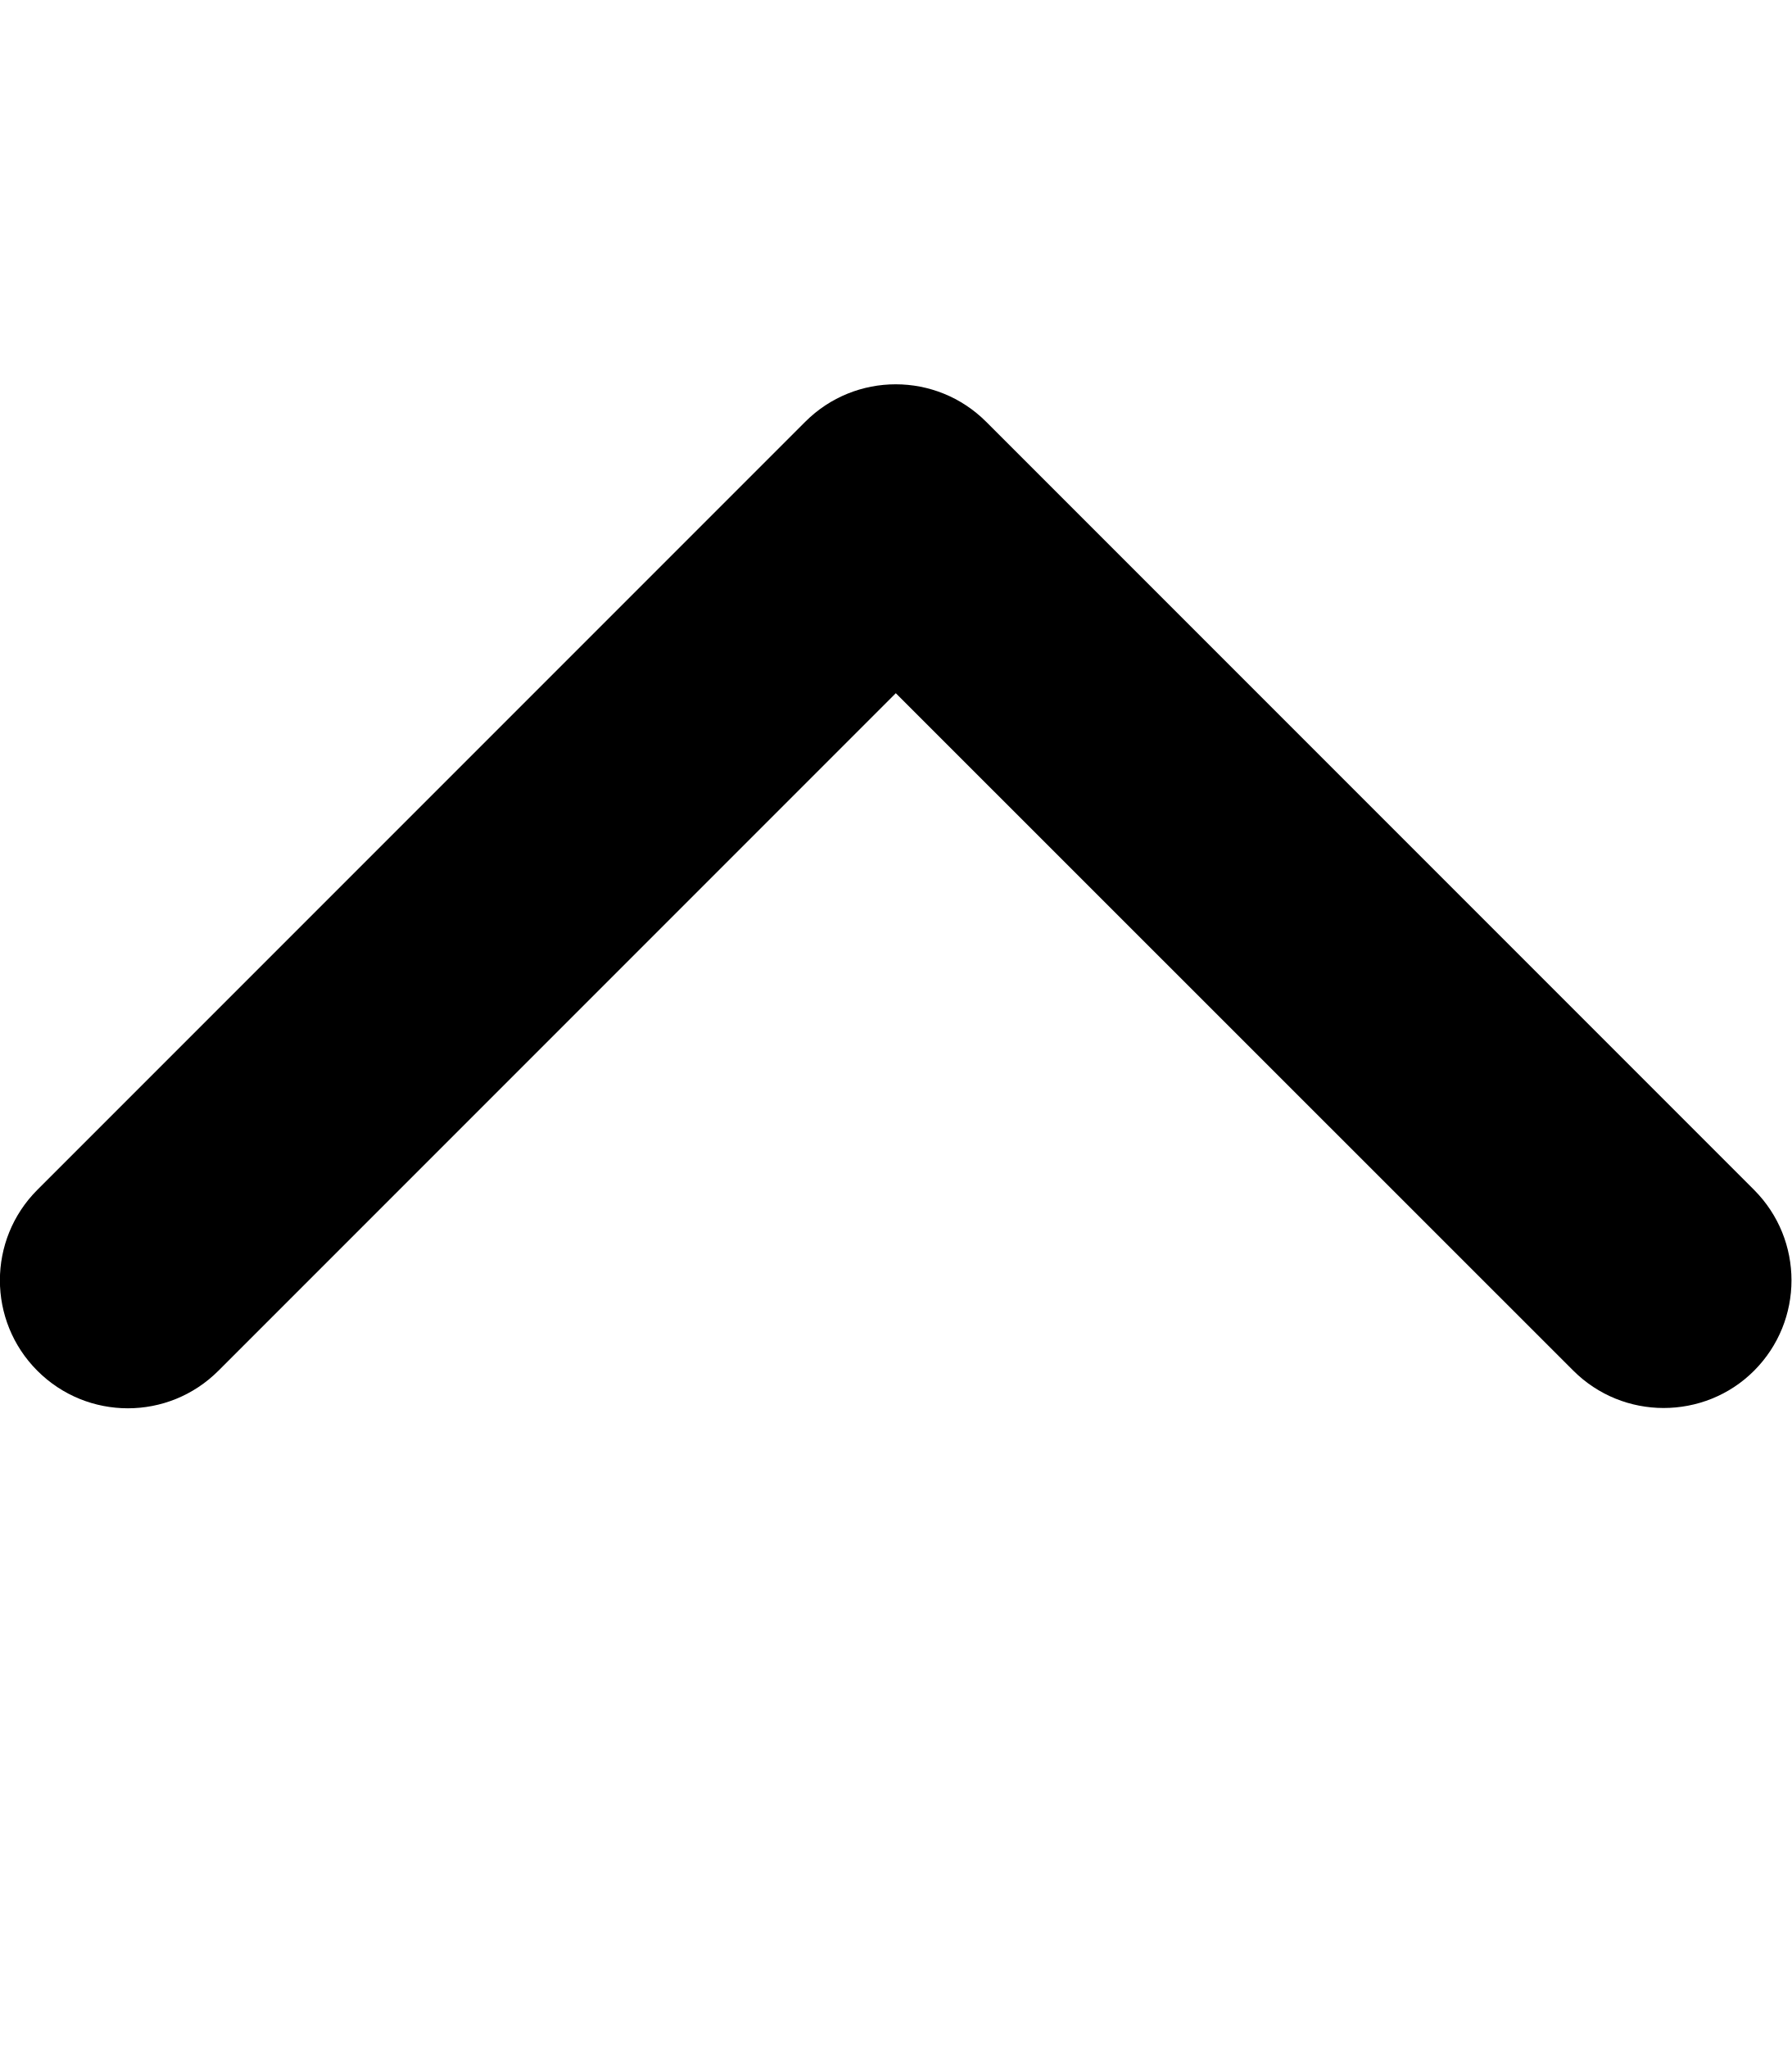
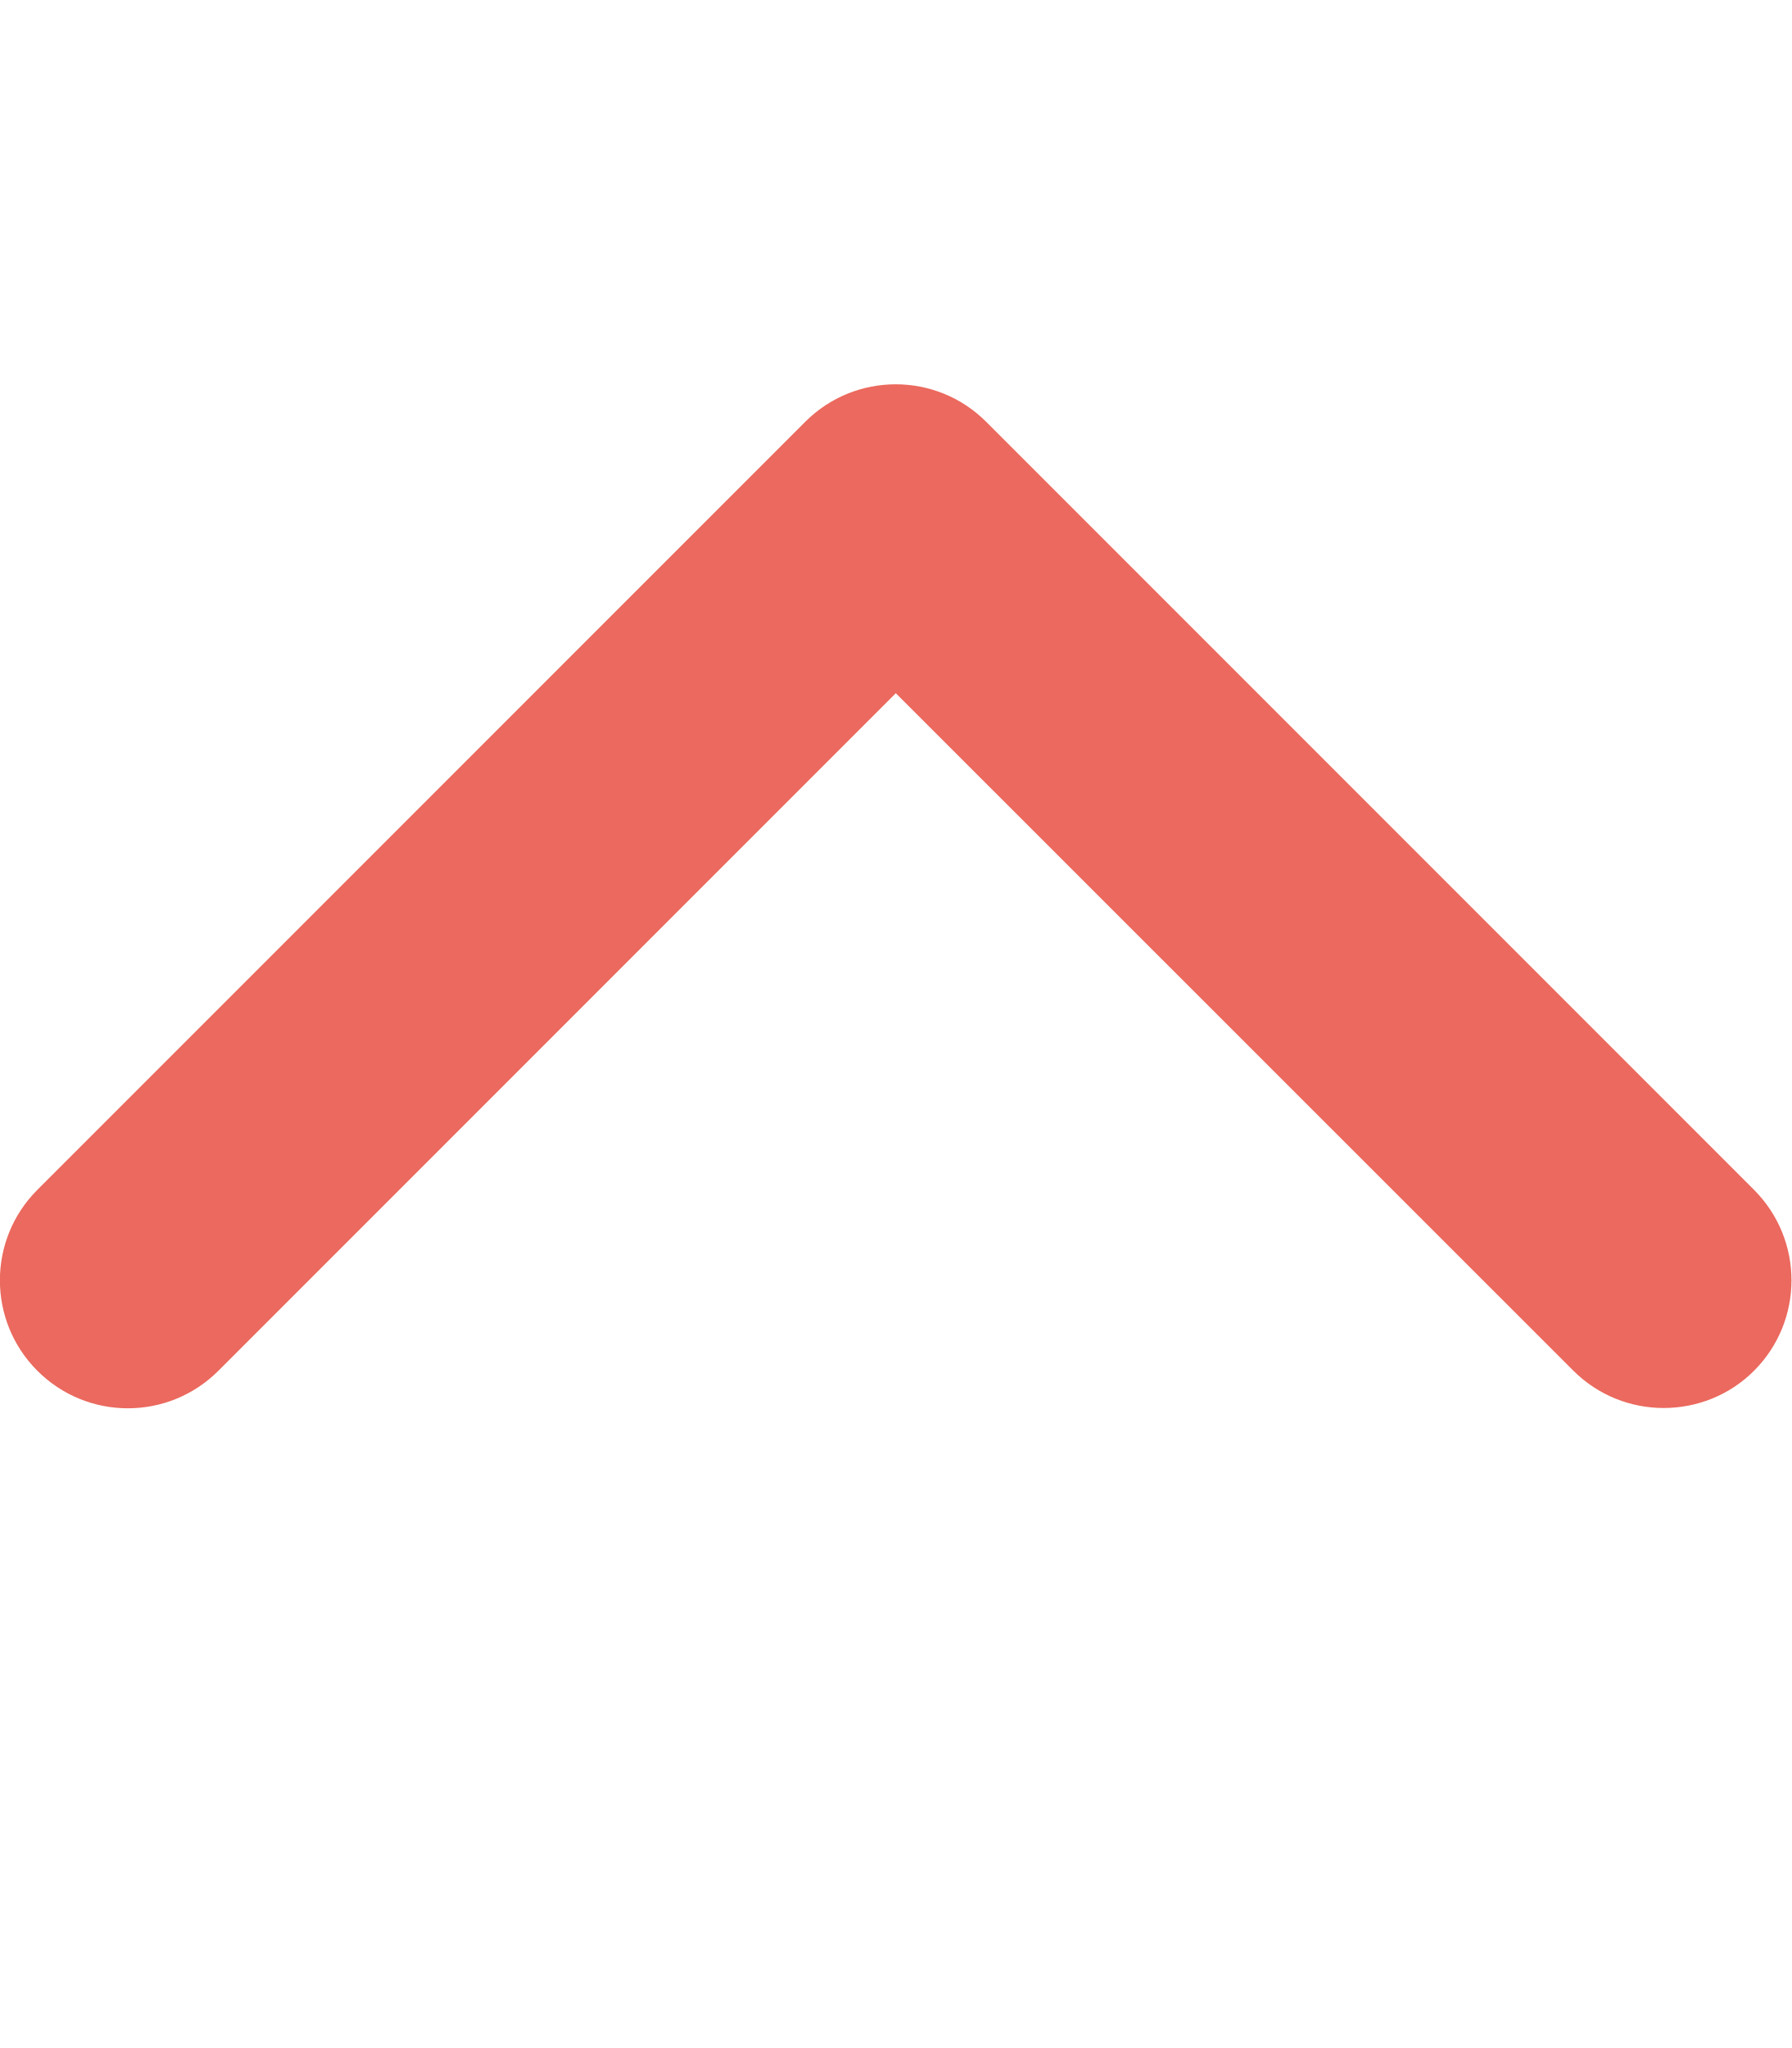
<svg xmlns="http://www.w3.org/2000/svg" viewBox="0 0 448 512">
-   <path d="M416 352c-8.188 0-16.38-3.125-22.62-9.375L224 173.3l-169.4 169.4c-12.5 12.5-32.75 12.5-45.25 0s-12.5-32.75 0-45.25l192-192c12.5-12.5 32.75-12.5 45.25 0l192 192c12.5 12.5 12.5 32.75 0 45.25C432.4 348.9 424.2 352 416 352z" />
+   <path d="M416 352c-8.188 0-16.38-3.125-22.62-9.375L224 173.3l-169.4 169.4c-12.5 12.5-32.75 12.5-45.25 0s-12.5-32.75 0-45.25l192-192c12.5-12.5 32.75-12.5 45.25 0l192 192c12.5 12.5 12.5 32.75 0 45.25C432.4 348.9 424.2 352 416 352z" fill="#EB695E" />
</svg>
